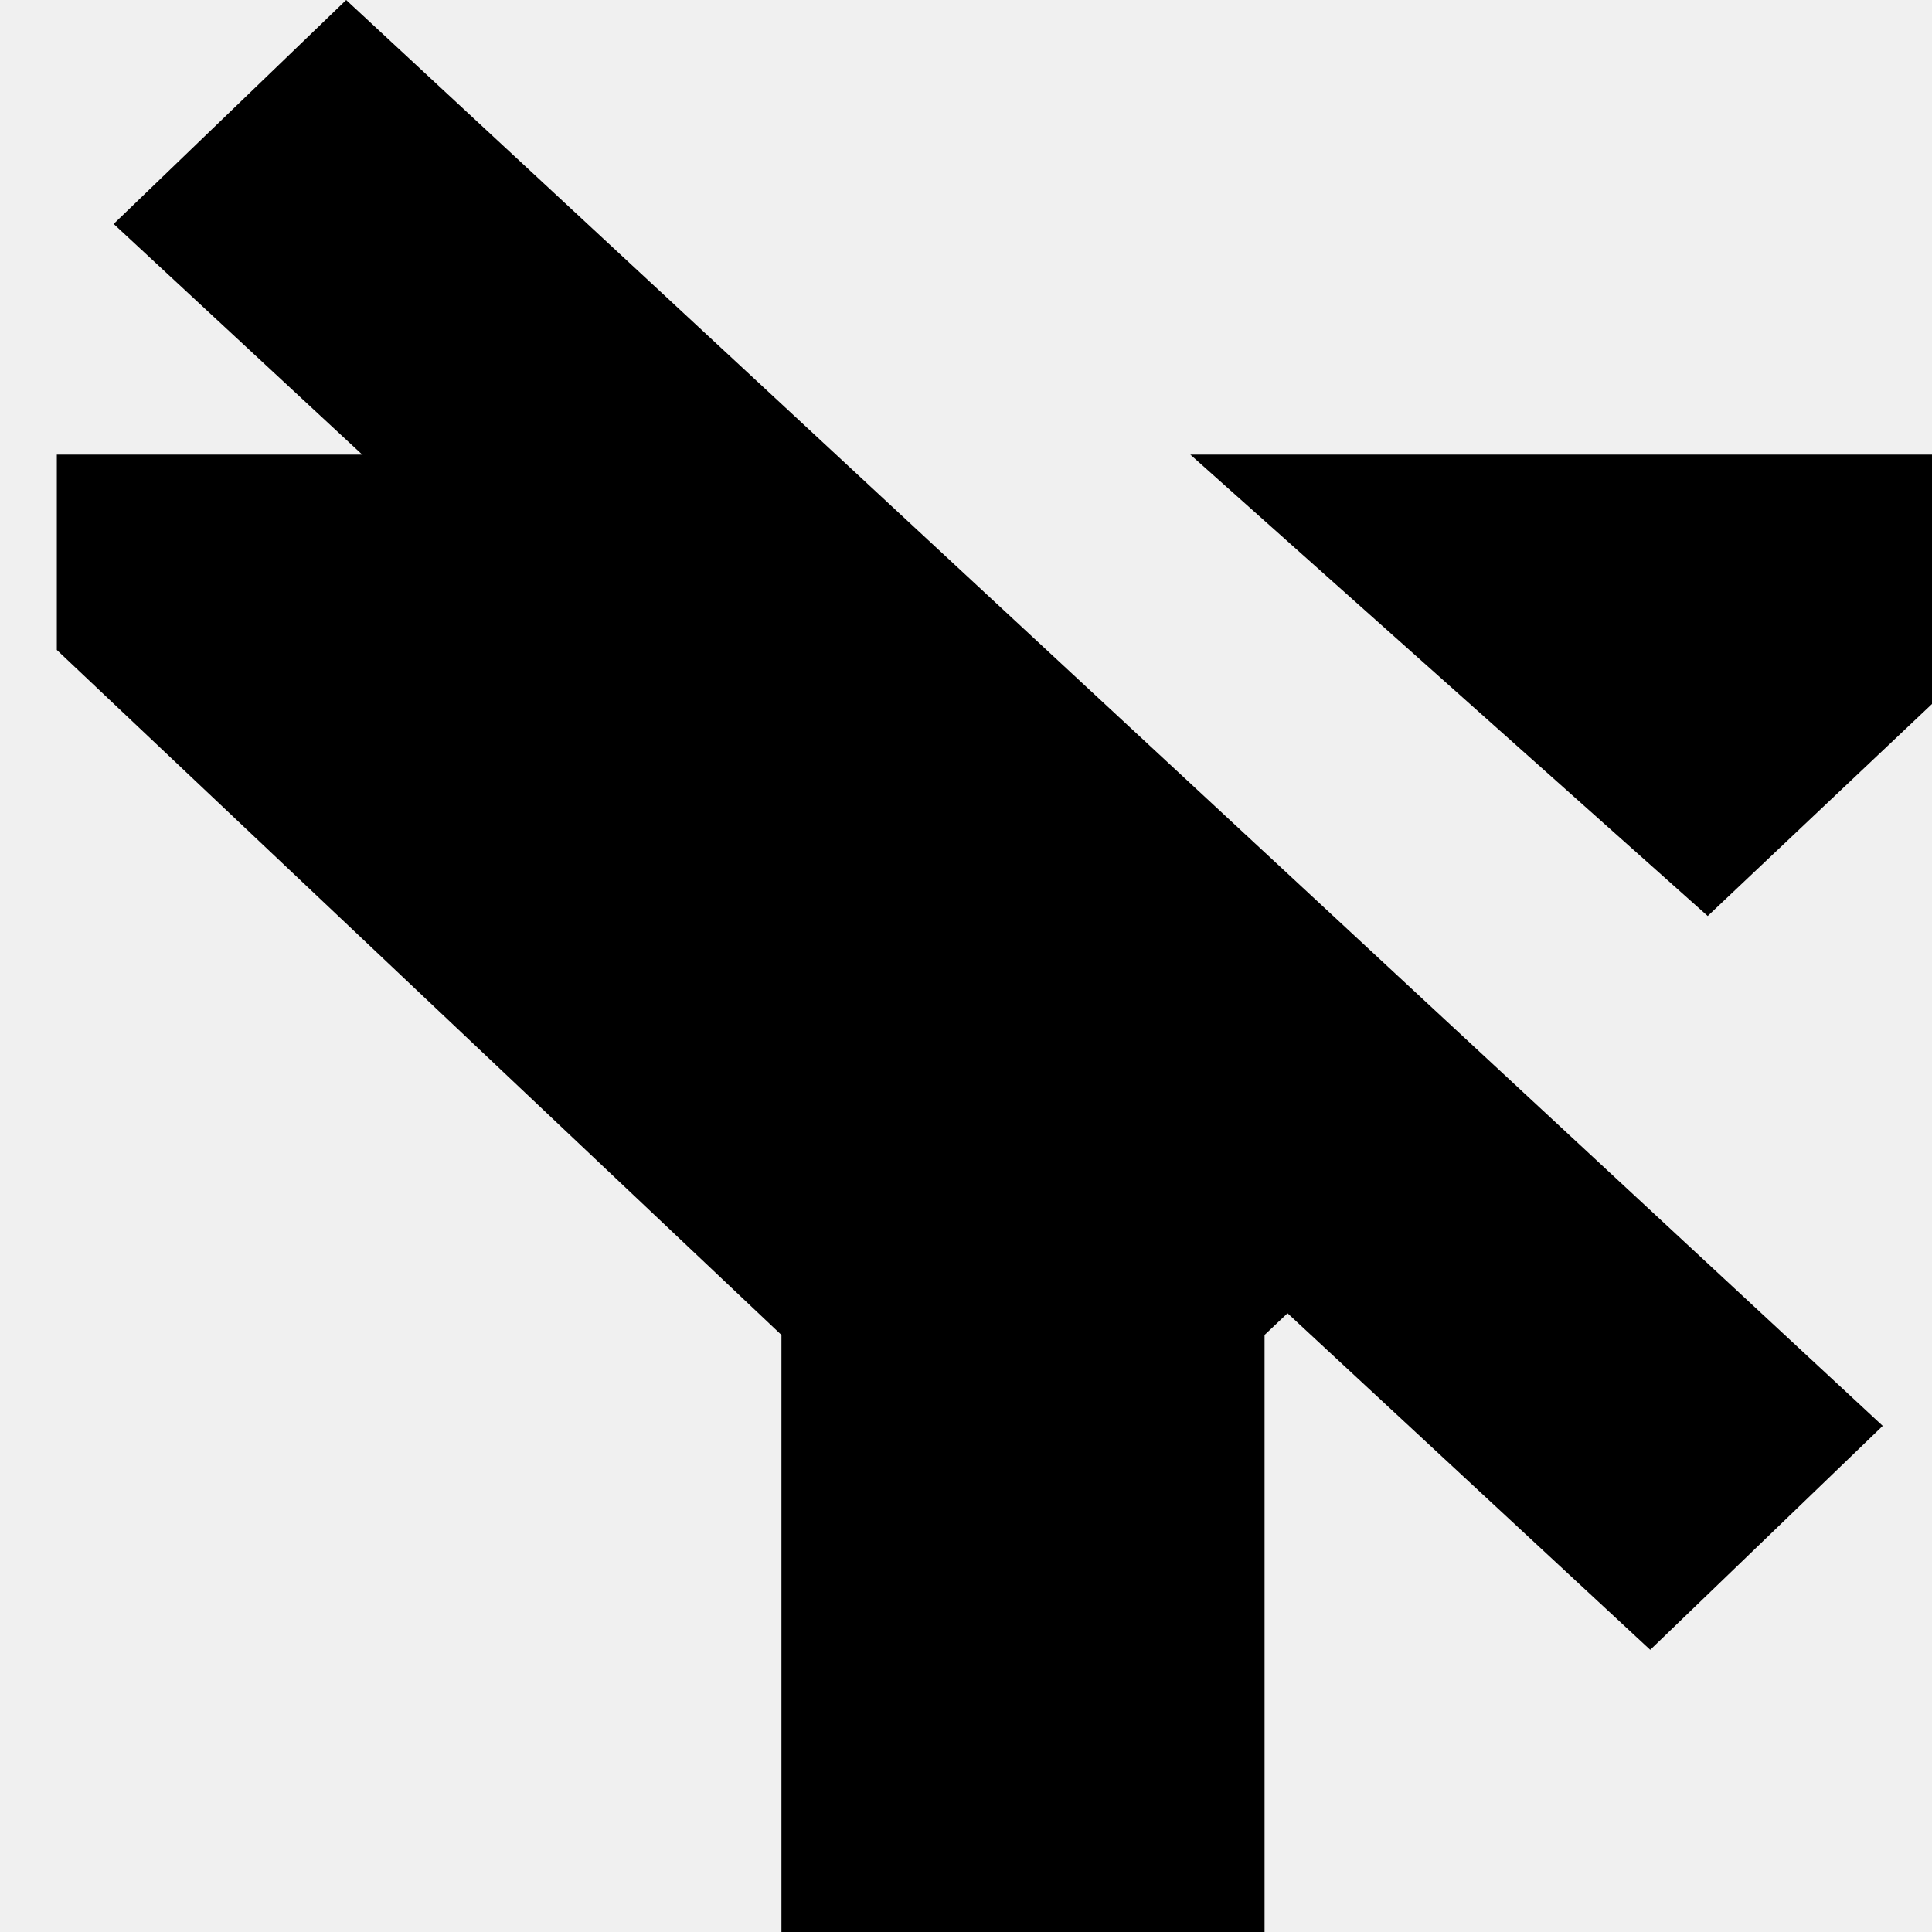
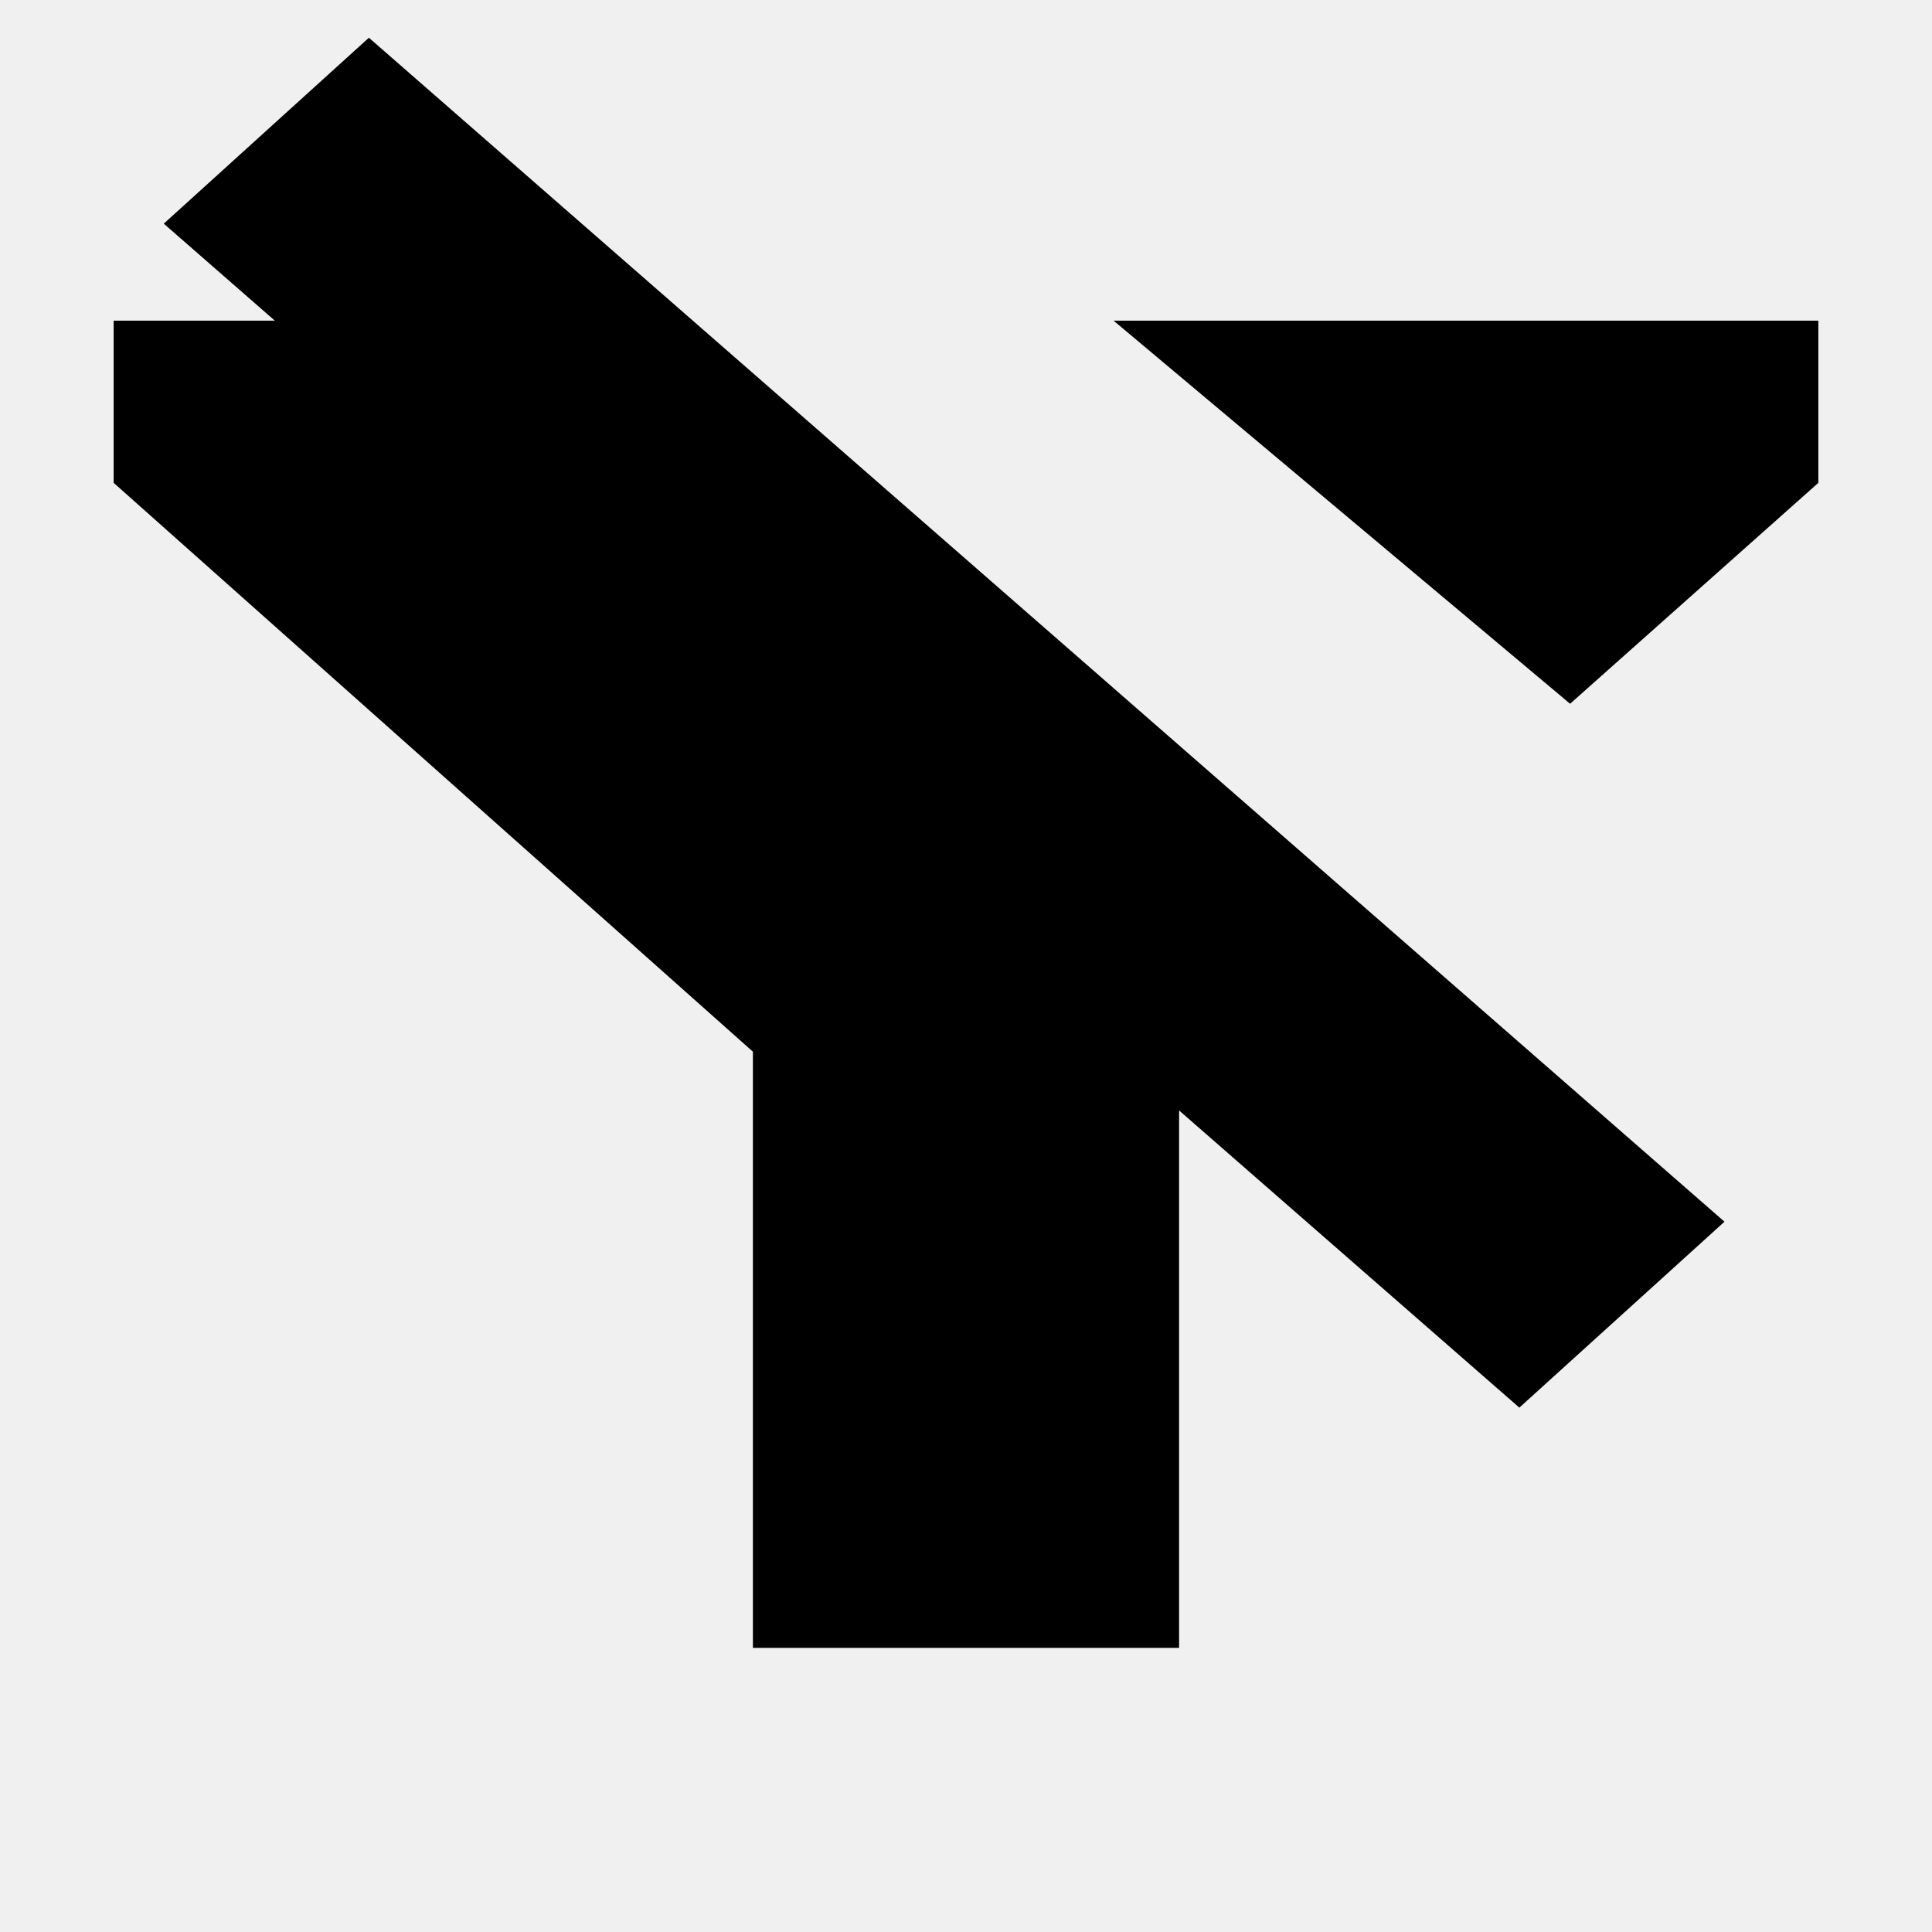
<svg xmlns="http://www.w3.org/2000/svg" width="34" height="34" viewBox="0 0 34 34" fill="none">
-   <g clip-path="url(#clip0)">
-     <path d="M9.607 8H1V11.438L13.752 23.493V36.129H22.254V23.493L24.387 21.477L9.607 8Z" fill="black" />
-     <path d="M30.053 16.12L35.006 11.438V8H20.947L30.053 16.12Z" fill="black" />
-     <path d="M2 3.941L6.092 2.26864e-07L33.133 25.093L29.041 29.034L2 3.941Z" fill="black" />
-   </g>
-   <defs>
-     <clipPath id="clip0">
-       <rect width="34" height="34" fill="white" />
-     </clipPath>
-   </defs>
+   <path d="M9.593 5.643H2V8.497L13.25 18.508V29H20.75V18.508L22.632 16.833L9.593 5.643Z" fill="black" />
+   <path d="M27.631 12.385L32 8.497V5.643H19.597L27.631 12.385Z" fill="black" />
+   <path d="M2.882 3.936L6.492 0.664L30.348 21.5L26.738 24.772L2.882 3.936Z" fill="black" />
</svg>
